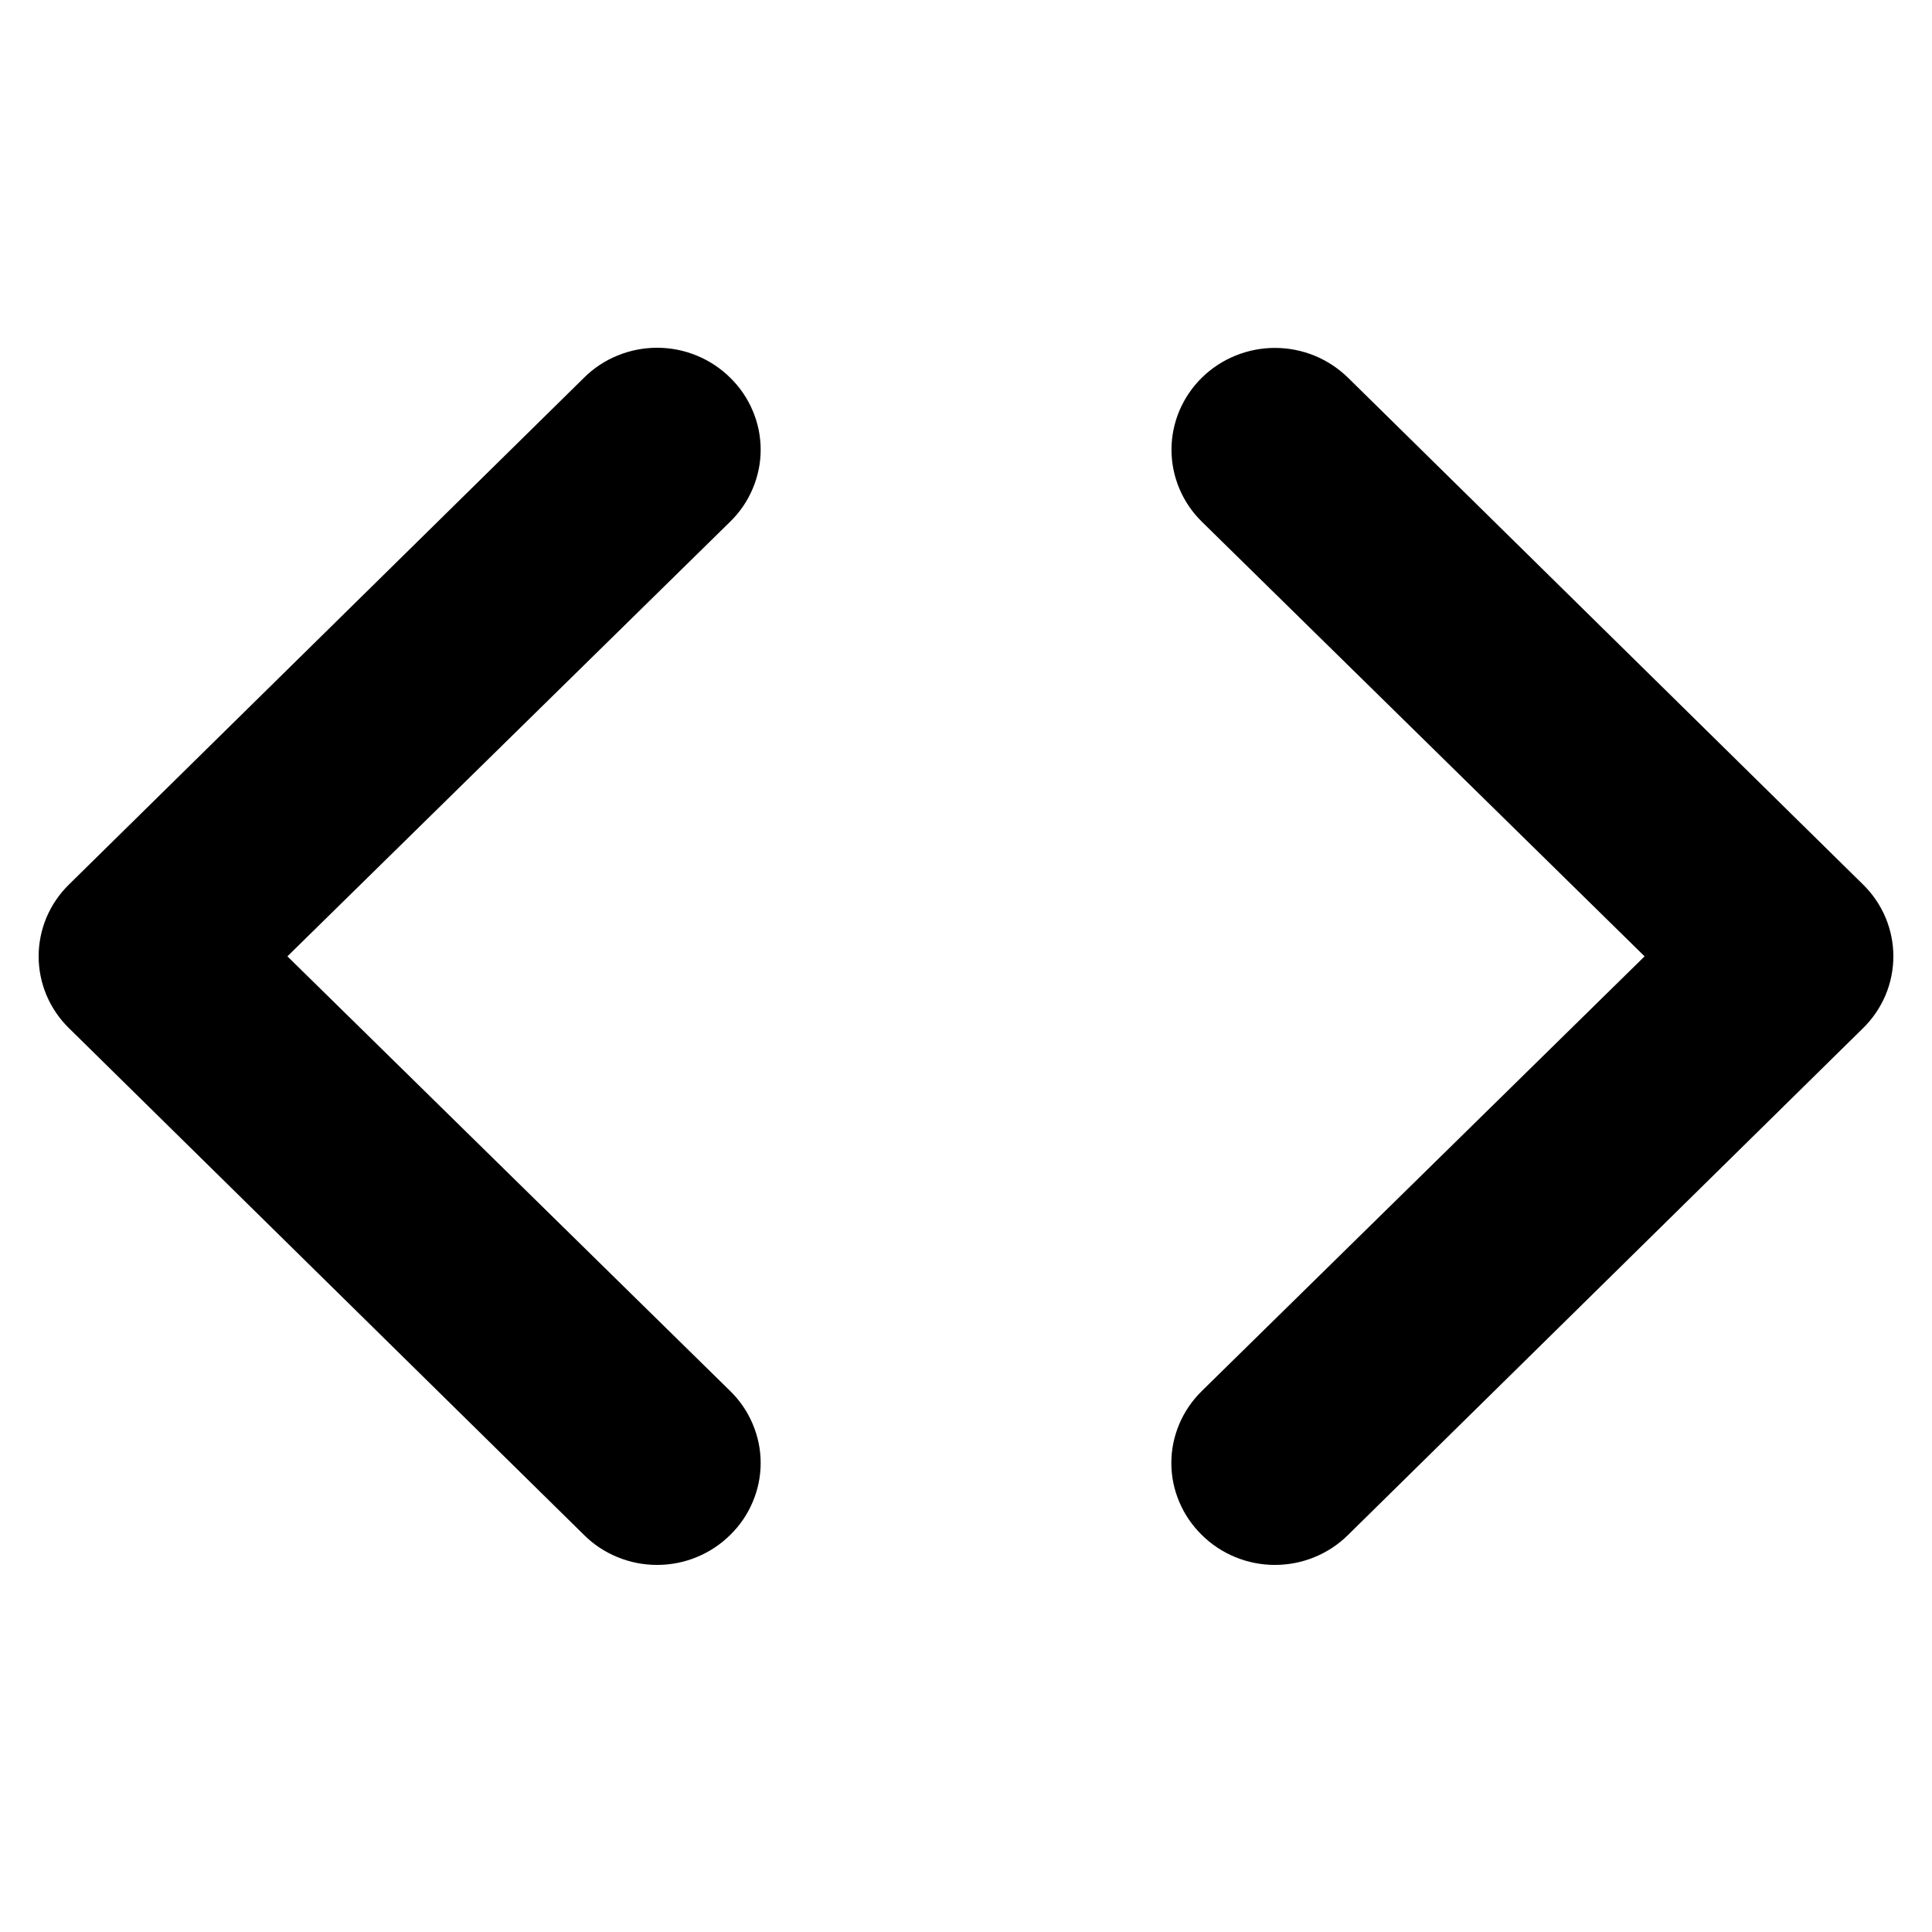
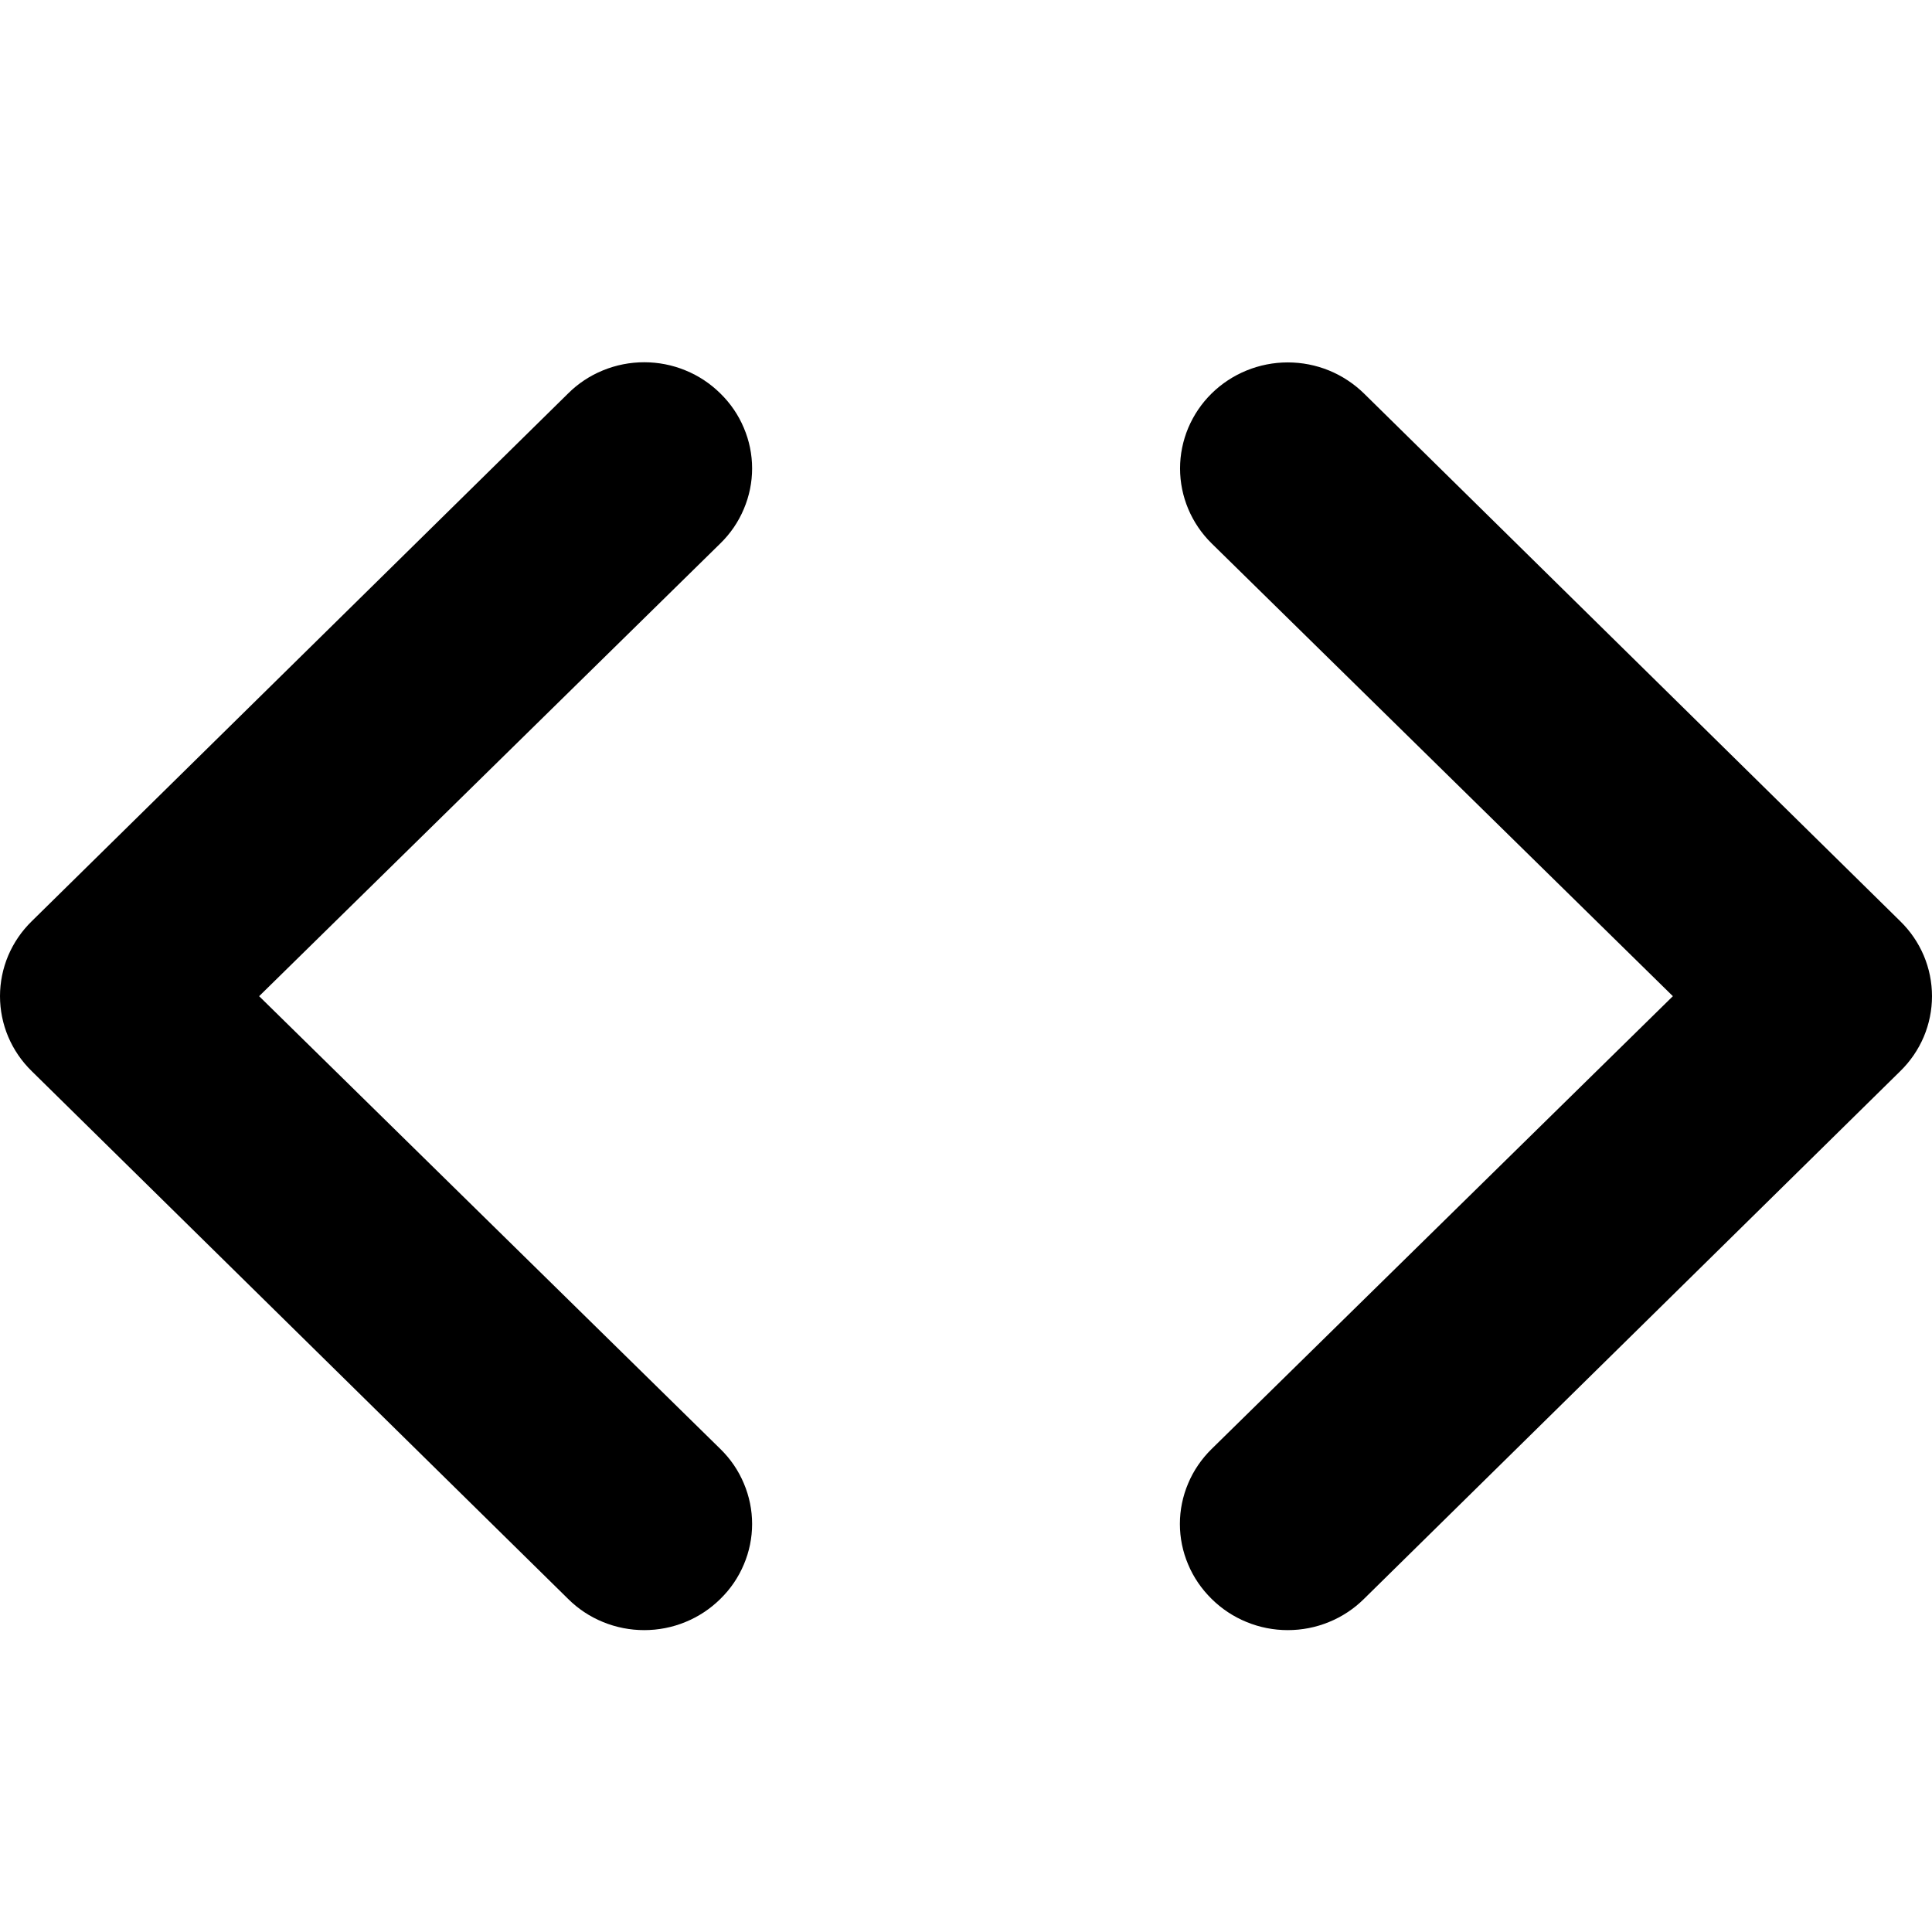
- <svg xmlns="http://www.w3.org/2000/svg" width="24" height="24" fill="none" viewBox="0 0 24 25">
+ <svg xmlns="http://www.w3.org/2000/svg" width="24" height="24" viewBox="0 0 24 24" fill="none">
  <path d="M8.949 4.888C8.825 4.765 8.677 4.667 8.515 4.601C8.353 4.534 8.178 4.5 8.003 4.5C7.827 4.5 7.653 4.534 7.49 4.601C7.328 4.667 7.18 4.765 7.057 4.888L0.394 11.444C0.269 11.566 0.17 11.711 0.102 11.871C0.035 12.03 0 12.202 0 12.375C0 12.548 0.035 12.72 0.102 12.879C0.17 13.039 0.269 13.184 0.394 13.306L7.057 19.862C7.18 19.985 7.328 20.083 7.49 20.149C7.653 20.216 7.827 20.25 8.003 20.25C8.178 20.25 8.353 20.216 8.515 20.149C8.677 20.083 8.825 19.985 8.949 19.862C9.074 19.74 9.173 19.595 9.24 19.435C9.308 19.276 9.343 19.104 9.343 18.931C9.343 18.758 9.308 18.587 9.24 18.427C9.173 18.267 9.074 18.122 8.949 18L3.219 12.375L8.949 6.75C9.074 6.628 9.173 6.483 9.24 6.323C9.308 6.163 9.343 5.992 9.343 5.819C9.343 5.646 9.308 5.474 9.24 5.315C9.173 5.155 9.074 5.01 8.949 4.888ZM23.606 11.444L16.944 4.888C16.819 4.766 16.672 4.669 16.509 4.602C16.347 4.536 16.173 4.502 15.997 4.502C15.643 4.502 15.302 4.641 15.051 4.888C14.927 5.01 14.829 5.155 14.761 5.315C14.694 5.475 14.659 5.646 14.659 5.819C14.659 6.168 14.8 6.503 15.051 6.75L20.781 12.375L15.051 18C14.927 18.122 14.827 18.267 14.76 18.427C14.692 18.587 14.657 18.758 14.657 18.931C14.657 19.104 14.692 19.276 14.76 19.435C14.827 19.595 14.927 19.74 15.051 19.862C15.175 19.985 15.323 20.083 15.485 20.149C15.647 20.216 15.822 20.25 15.997 20.25C16.173 20.25 16.348 20.216 16.51 20.149C16.672 20.083 16.82 19.985 16.944 19.862L23.606 13.306C23.731 13.184 23.83 13.039 23.898 12.879C23.965 12.72 24 12.548 24 12.375C24 12.202 23.965 12.03 23.898 11.871C23.83 11.711 23.731 11.566 23.606 11.444Z" fill="currentColor" />
</svg>
